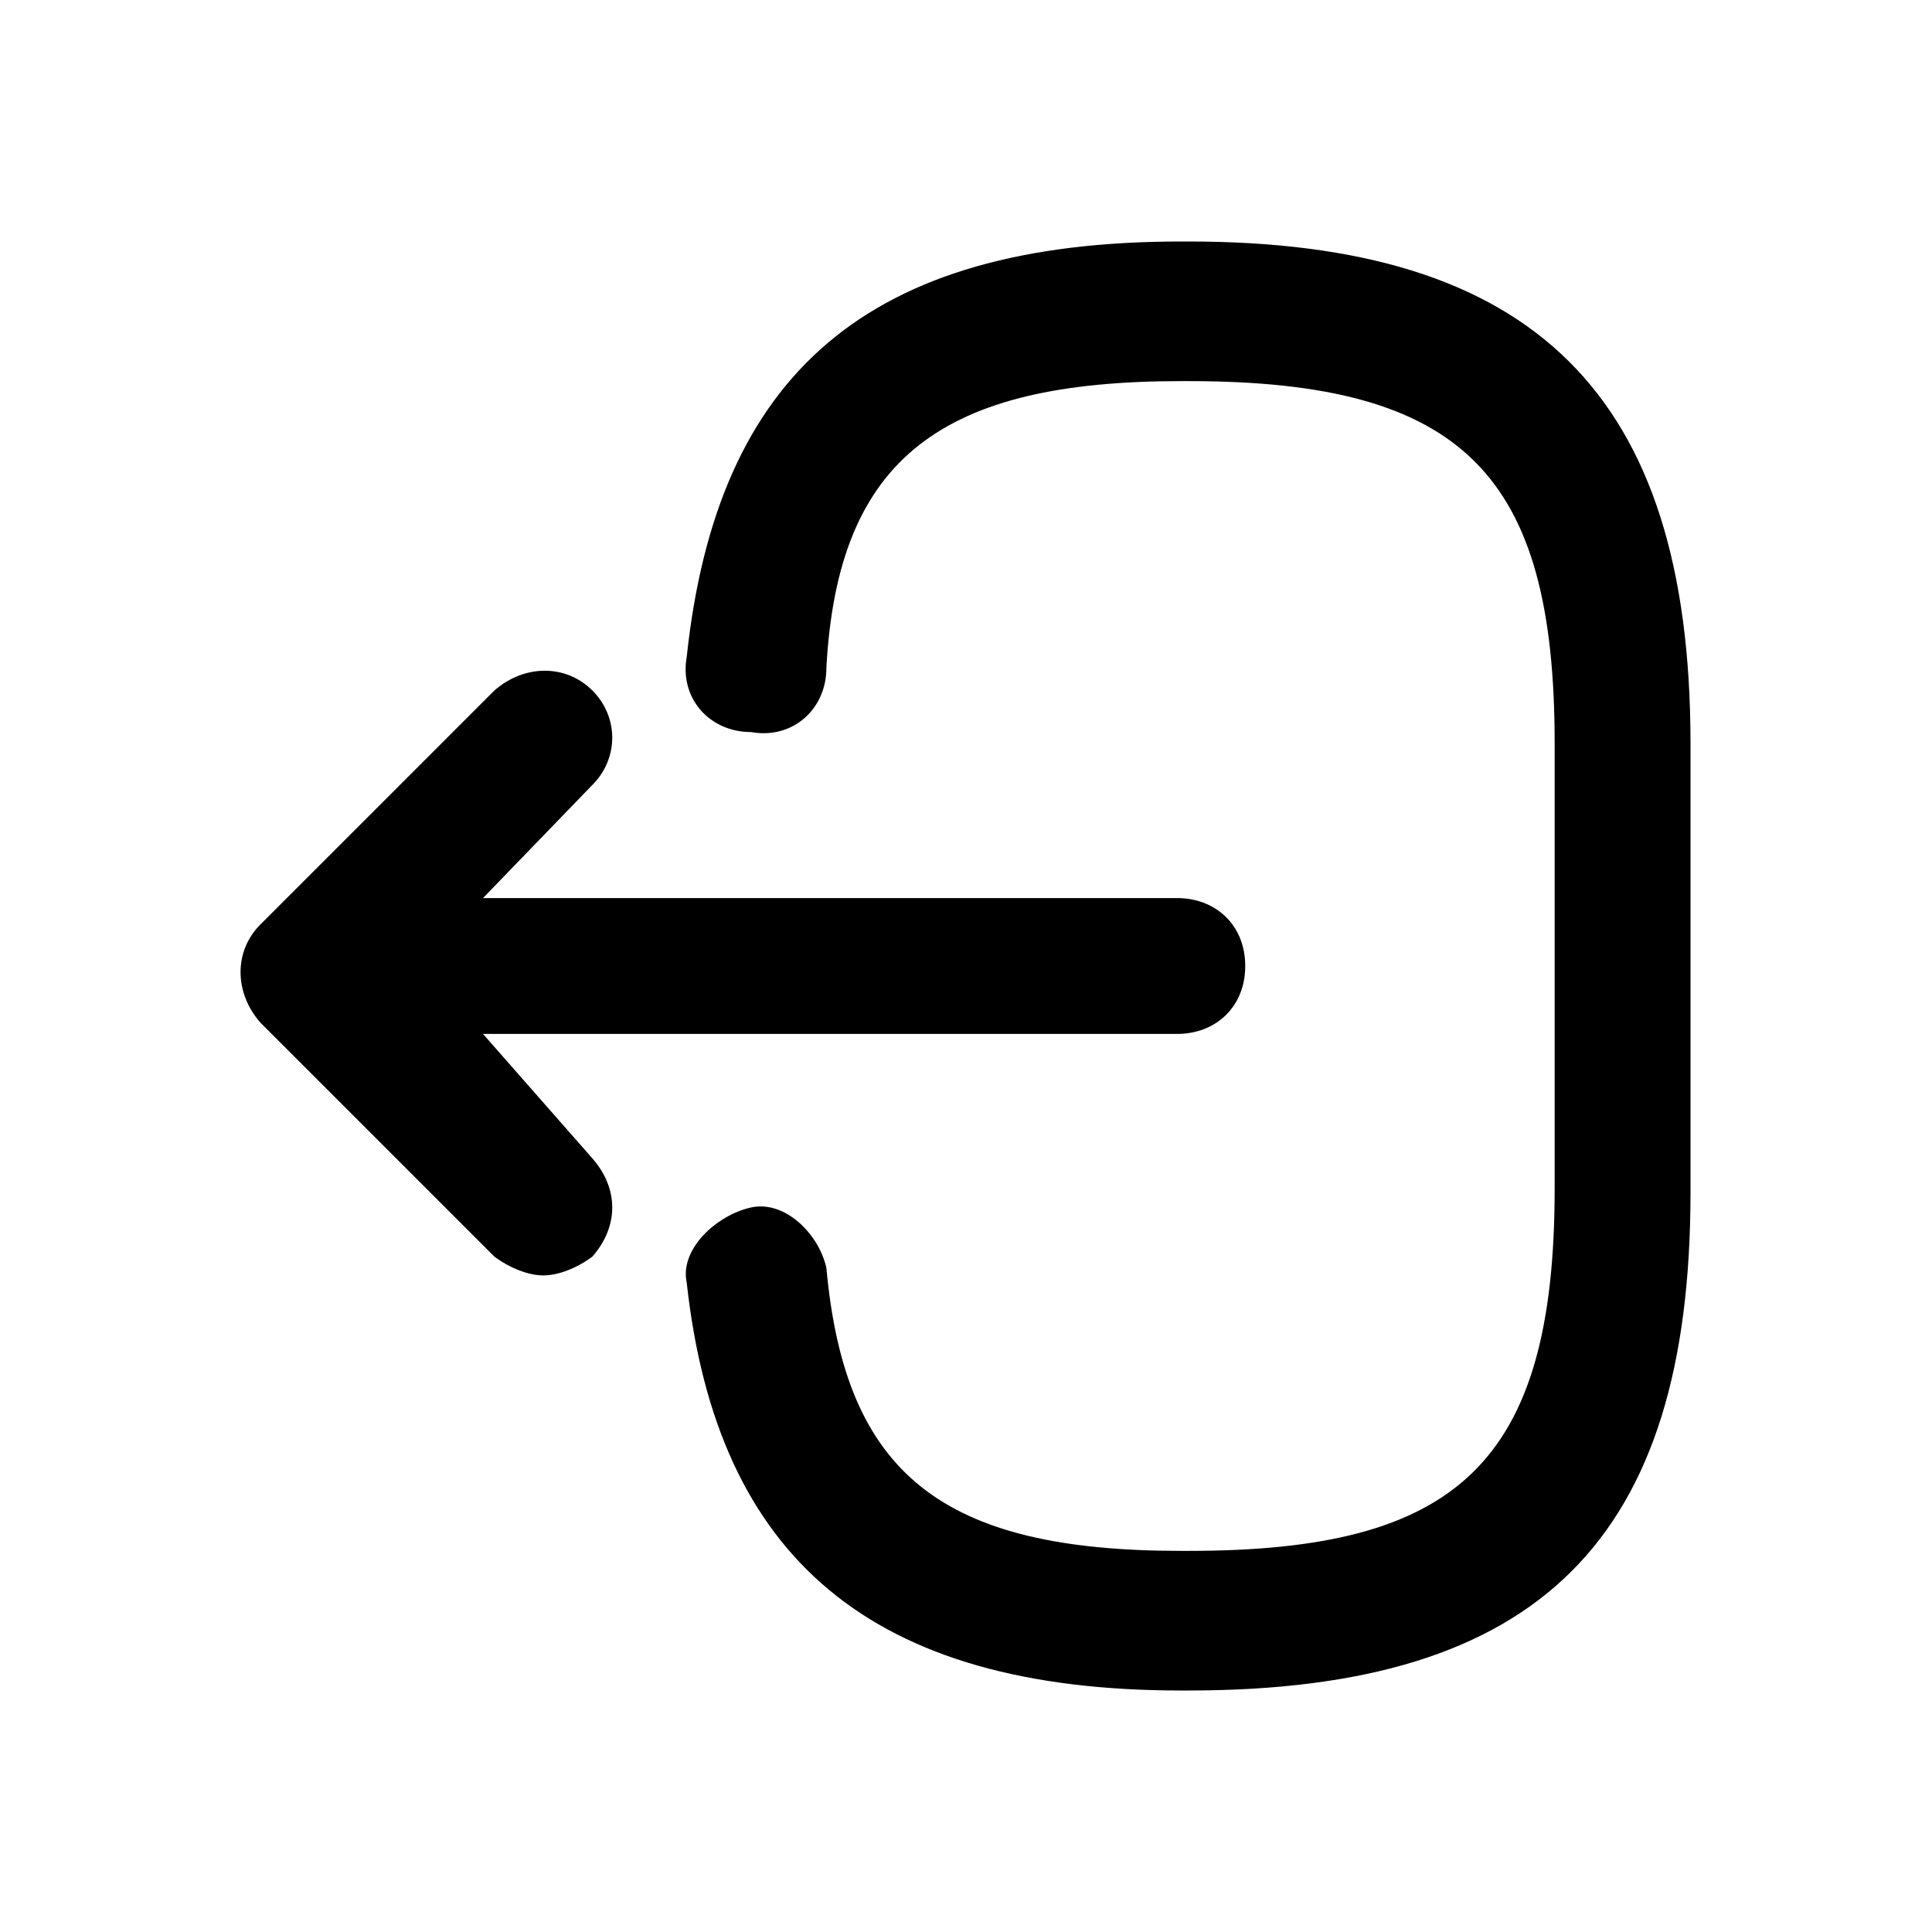
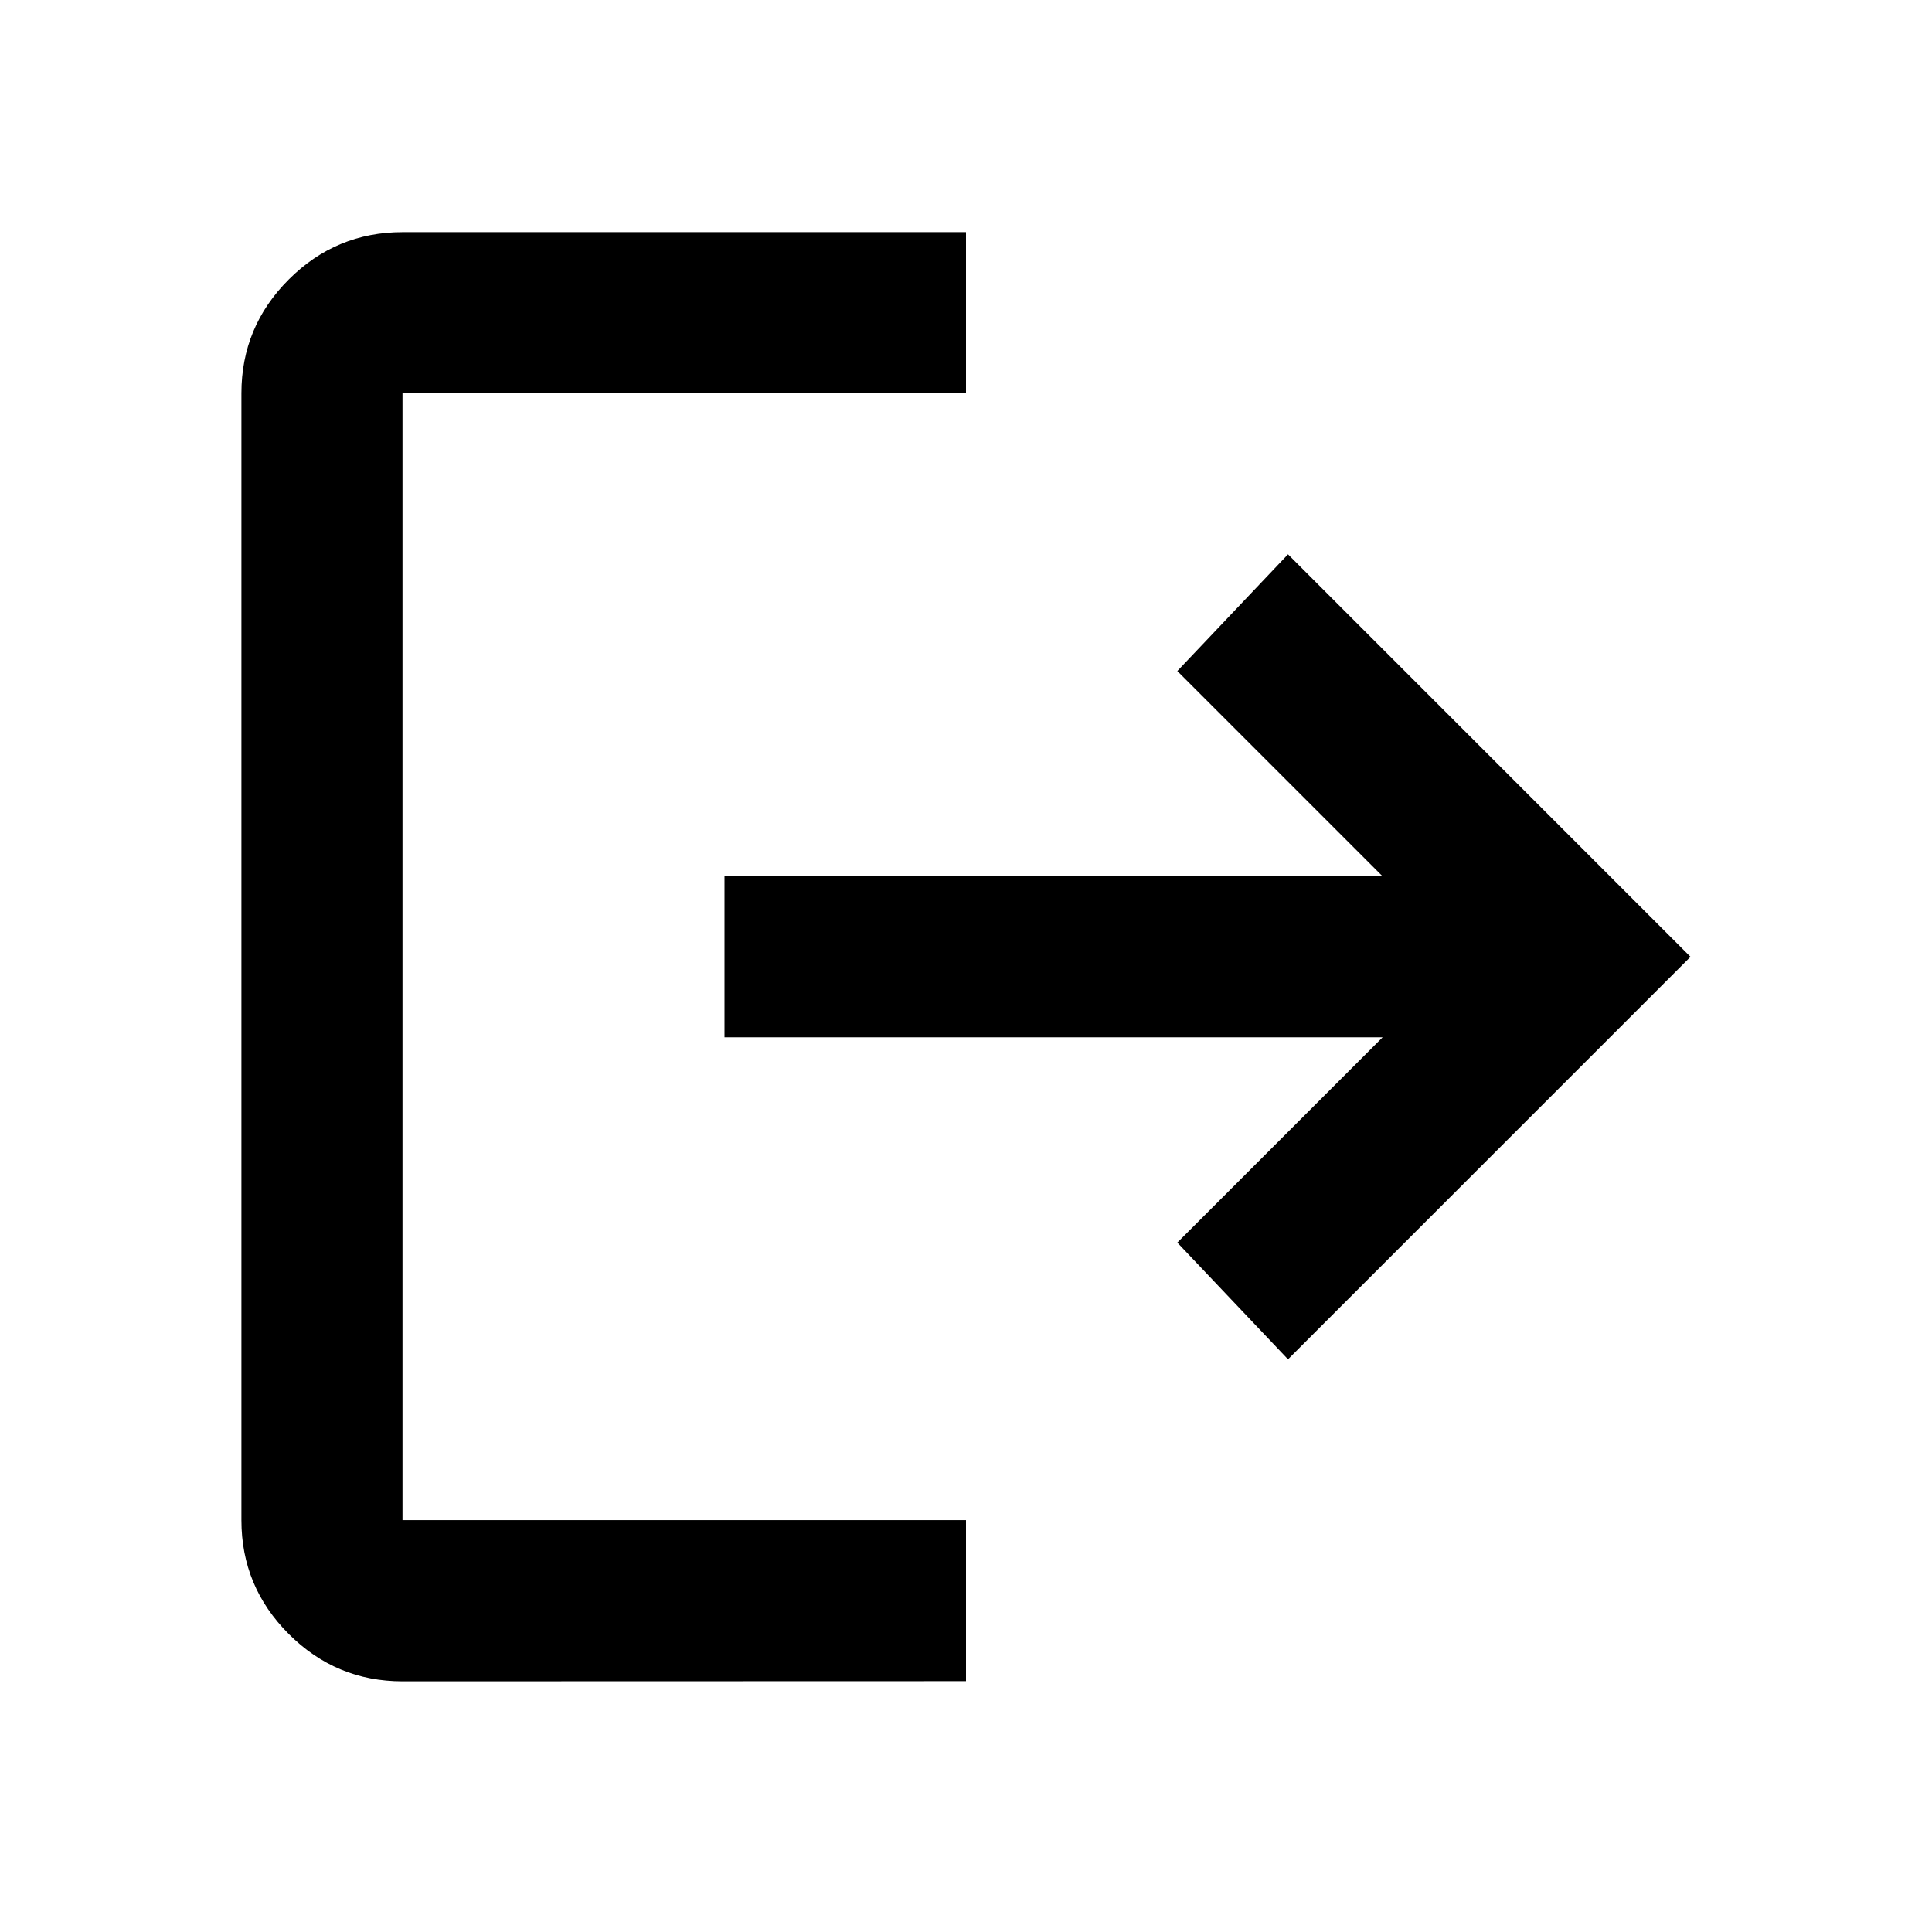
- <svg xmlns="http://www.w3.org/2000/svg" viewBox="0 0 512 512">
-   <path d="m448 197l0 119c0 92-40 132-133 132l-2 0c-82 0-123-35-131-108-2-9 8-18 17-20 9-2 18 7 20 16 5 55 31 75 94 75l2 0c71 0 97-23 97-96l0-118c0-71-24-96-97-96l-2 0c-63 0-91 20-94 76 0 11-9 19-20 17-11 0-19-9-17-20 8-75 48-110 131-110l2 0c91 0 133 40 133 133z m-320 77l184 0c10 0 18-7 18-18 0-11-8-18-18-18l-184 0 29-30c7-7 7-18 0-25-7-7-18-7-26 0l-62 62c-7 7-7 18 0 26l62 62c4 3 9 5 13 5 4 0 9-2 13-5 7-8 7-18 0-26z" />
+ <svg xmlns="http://www.w3.org/2000/svg" viewBox="0 0 24 24">
+   <path d="m5 20.886c-.55 0-1.021-.196-1.413-.588s-.588-.863-.588-1.413v-14c0-.55.196-1.021.588-1.413.392-.392.863-.588 1.413-.588h7v2h-7v14h7v2zm11-4-1.375-1.45 2.55-2.55h-8.175v-2h8.175l-2.55-2.55 1.375-1.45 5 5z" />
</svg>
